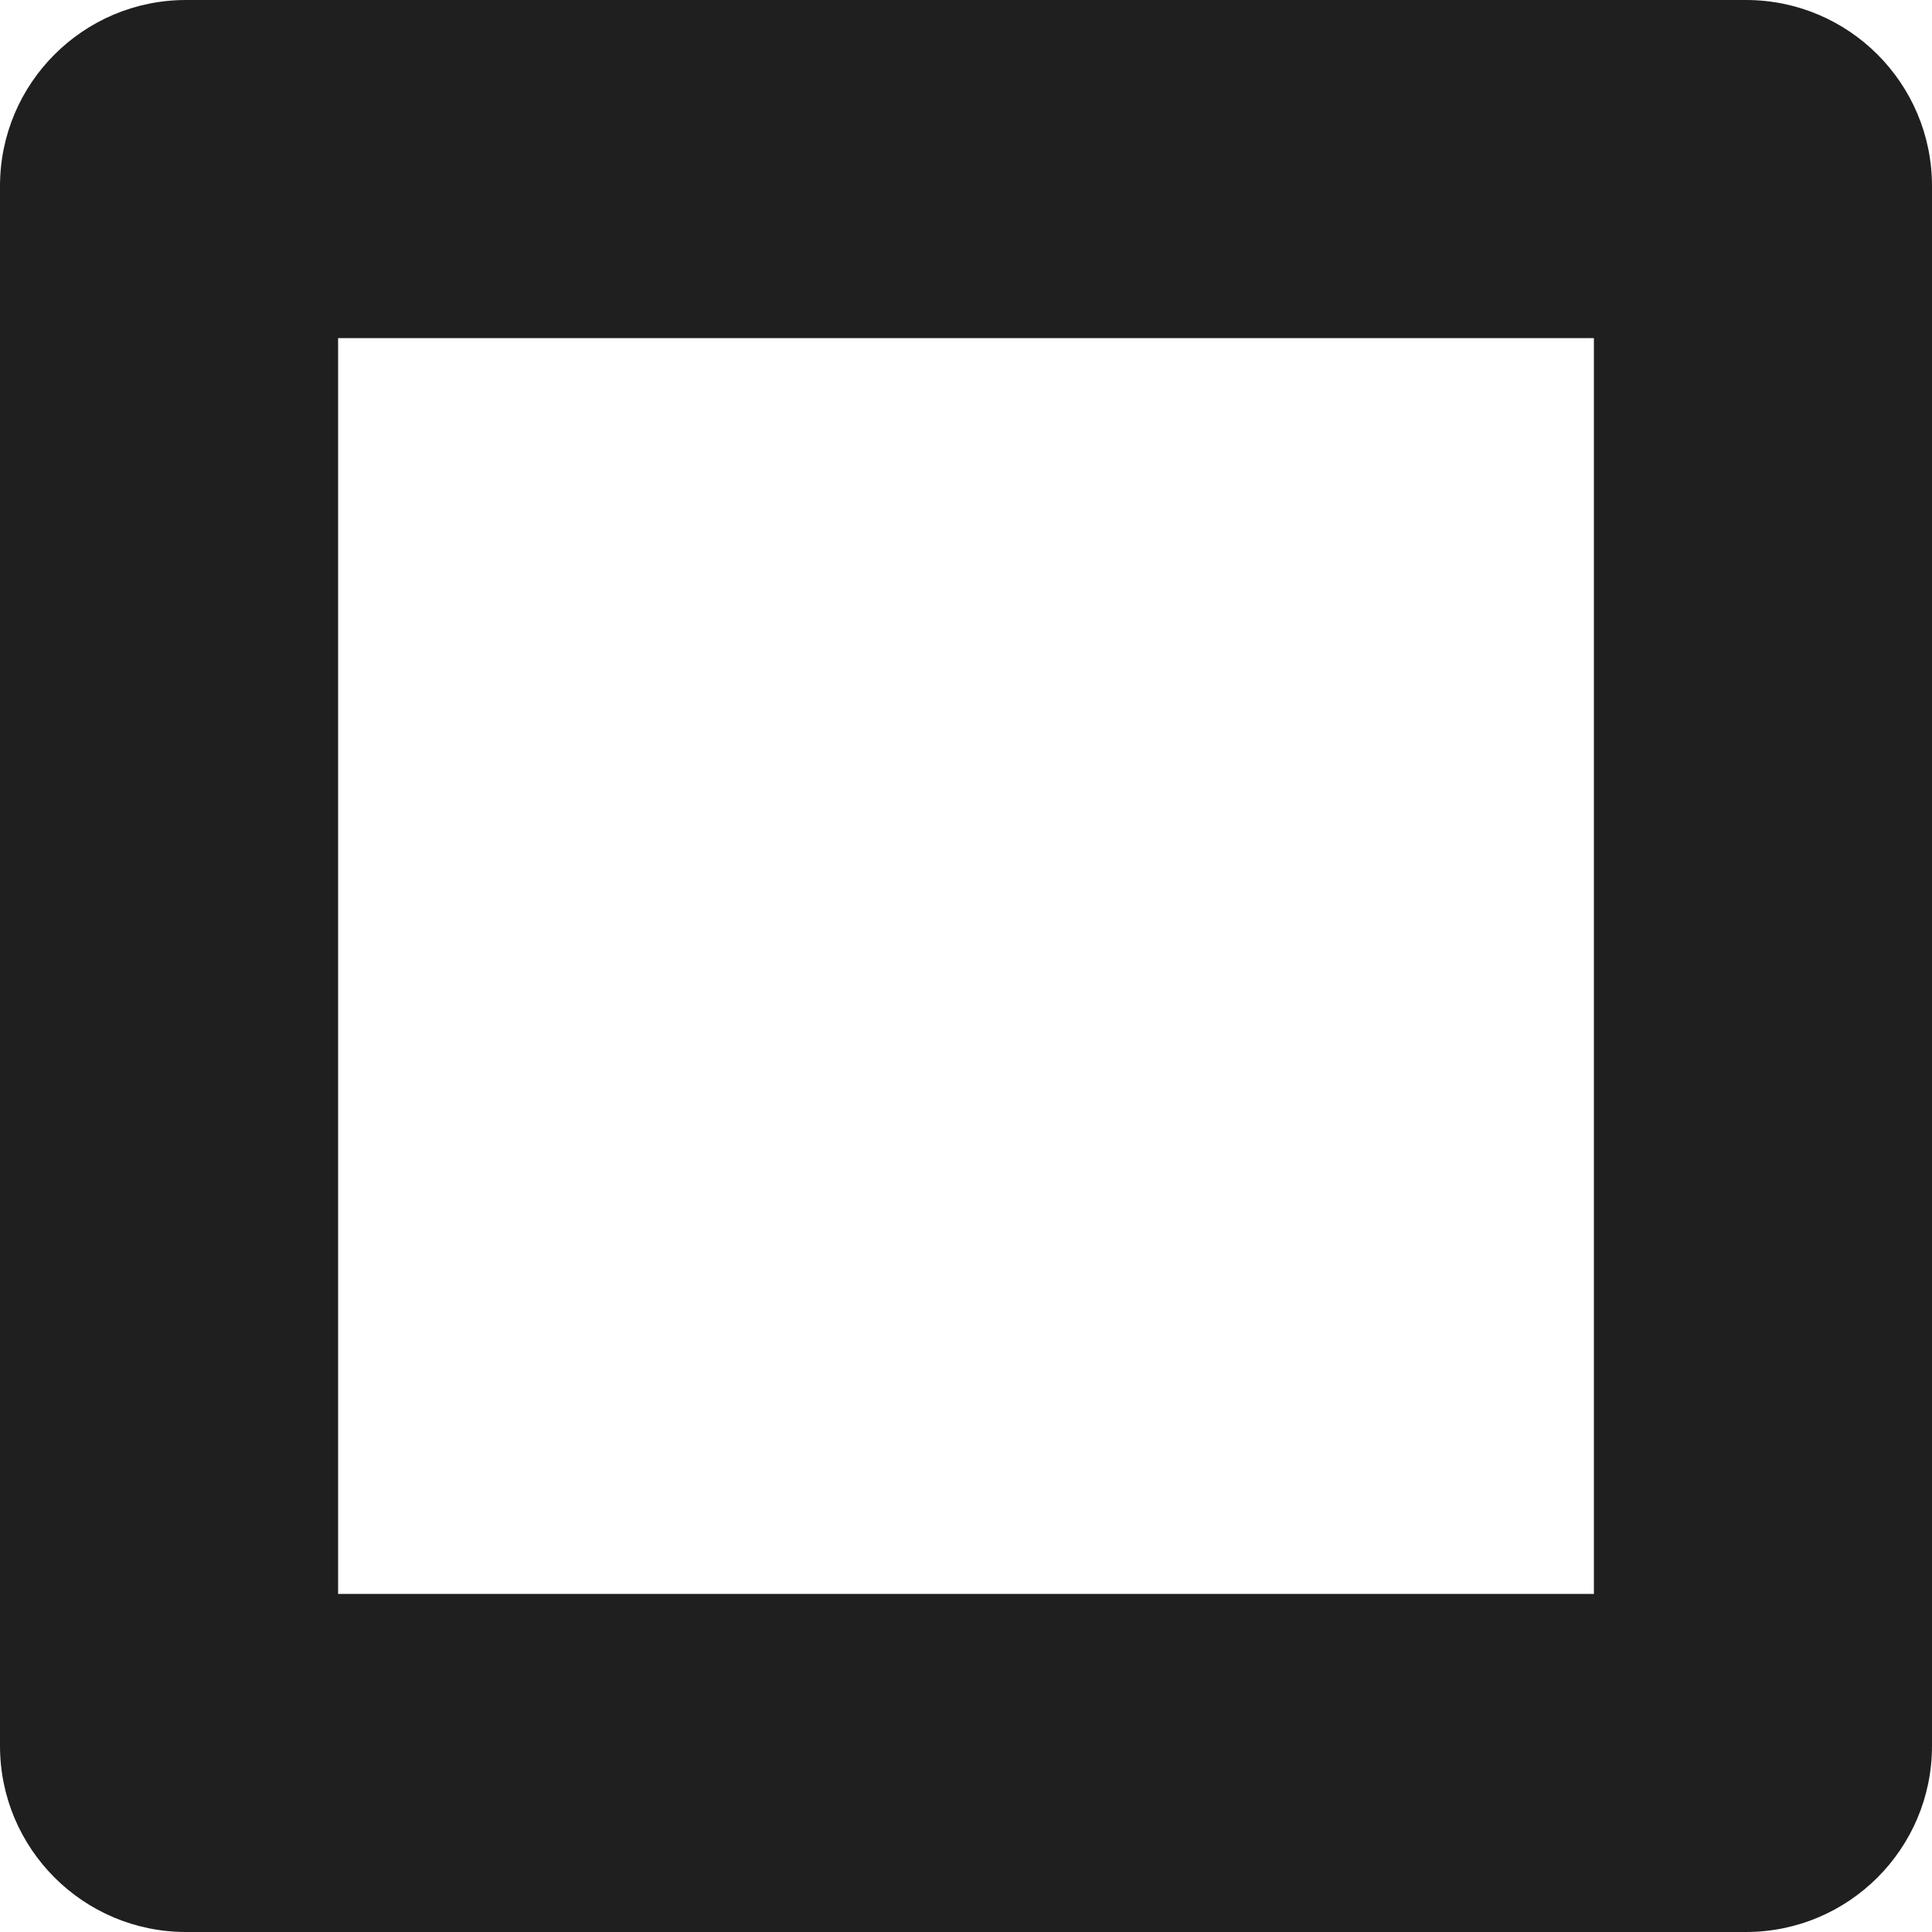
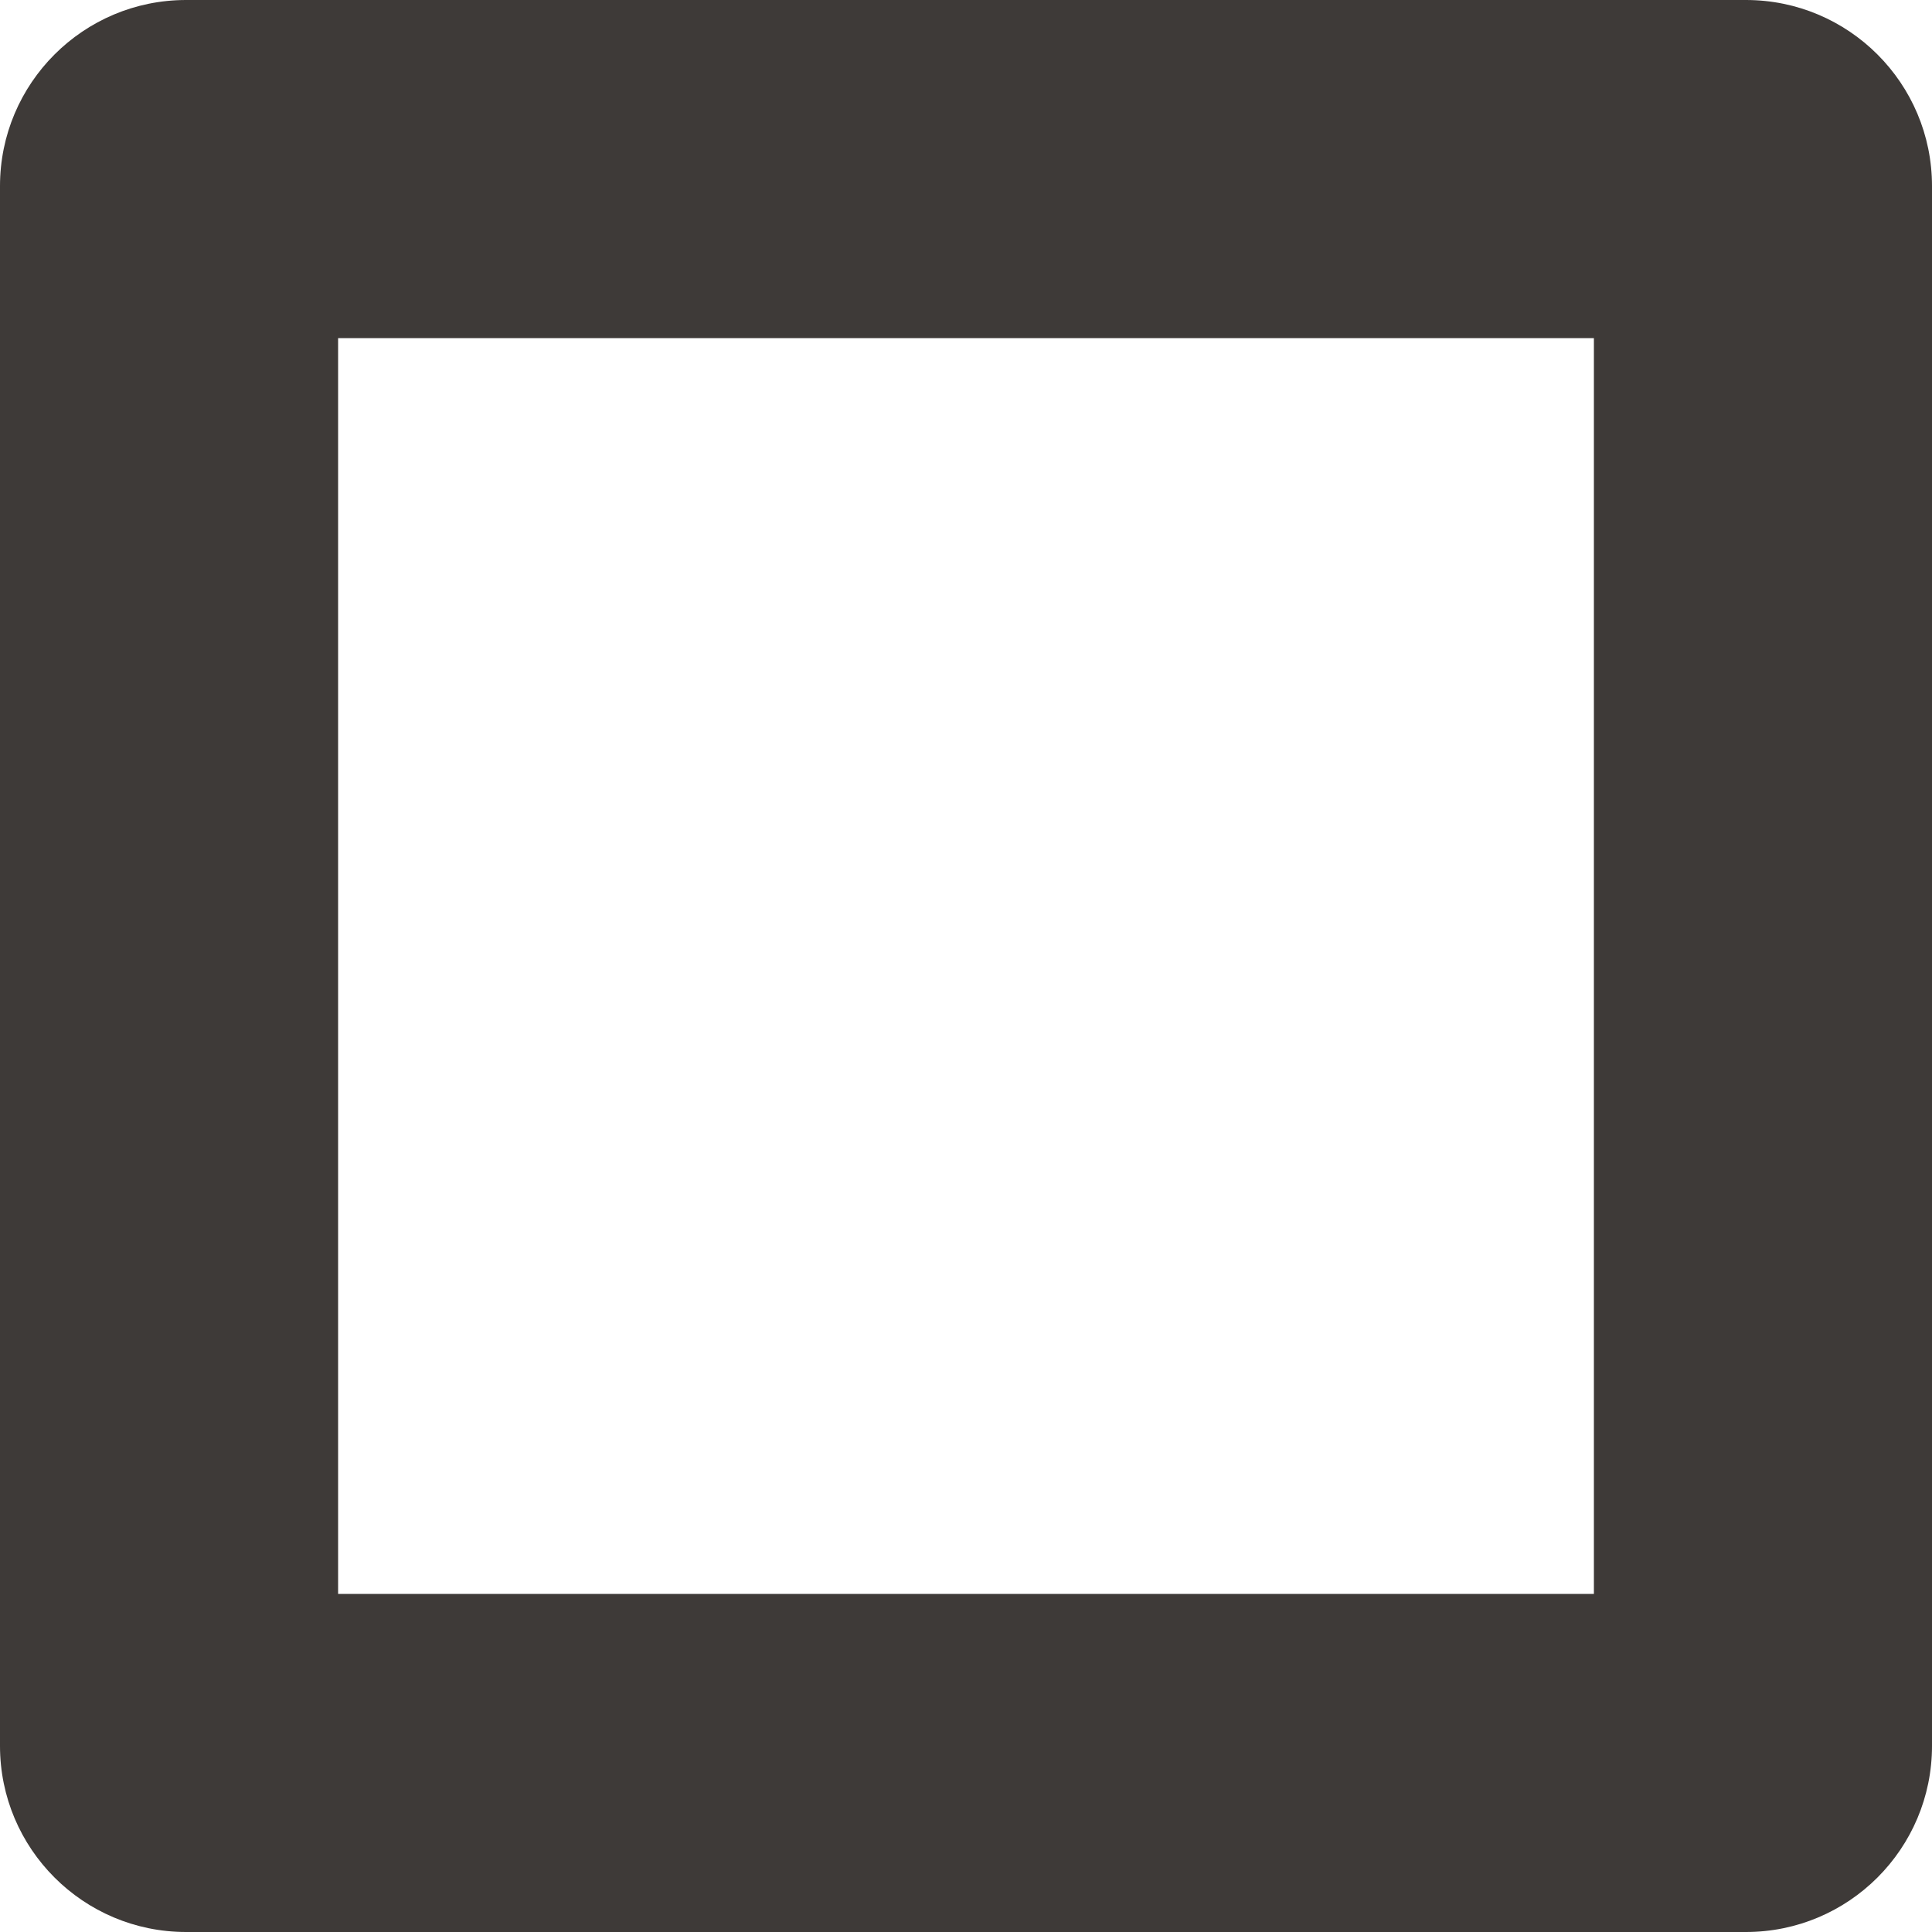
<svg xmlns="http://www.w3.org/2000/svg" version="1.1" x="0px" y="0px" viewBox="0 0 4000 4000" style="enable-background:new 0 0 4000 4000;" xml:space="preserve">
  <style type="text/css">
	.st0{display:none;}
	.st1{display:inline;fill:#E7ECED;}
- 	.st2{display:inline;fill:#1e1f1e;}
- 	.st3{display:inline;fill:#fdfaed;}
- 	.st4{display:inline;fill:#a19f97;}
+ 	.st2{display:inline;fill:#3e3a38;}
+ 	.st3{display:inline;fill:#fffbf1;}
+ 	.st4{display:inline;fill:#cfc7bf;}
	.st5{display:inline;fill:#366DB6;}
	.st6{display:inline;fill:#F6F6F6;}
	.st7{display:inline;}
- 	.st8{fill:#1e1f1e;}
+ 	.st8{fill:#3e3a38;}
</style>
  <g id="Main" class="st0">
    <path class="st1" d="M1772.9,2255.66l-158.15,158.14l158.15,158.14c26.96,26.97,26.96,70.55,0,97.51   c-13.46,13.45-31.11,20.2-48.76,20.2c-17.66,0-35.32-6.75-48.76-20.2l-206.9-206.9c-26.97-26.96-26.97-70.55,0-97.51l206.9-206.9   c26.9-26.97,70.62-26.97,97.52,0C1799.86,2185.11,1799.86,2228.69,1772.9,2255.66z" />
    <path class="st1" d="M2135.23,2156.84l-137.93,482.75c-8.62,30.34-36.2,50.06-66.27,50.06c-6.28,0-12.62-0.89-18.97-2.61   c-36.62-10.49-57.86-48.69-47.38-85.24l137.93-482.76c10.48-36.62,48.61-57.59,85.24-47.45   C2124.46,2082.08,2145.71,2120.28,2135.23,2156.84z" />
    <path class="st1" d="M2531.51,2462.55l-206.9,206.9c-13.44,13.45-31.1,20.2-48.75,20.2c-17.66,0-35.32-6.75-48.76-20.2   c-26.97-26.97-26.97-70.55,0-97.51l158.14-158.14l-158.14-158.14c-26.97-26.97-26.97-70.56,0-97.52c26.9-26.97,70.61-26.97,97.51,0   l206.9,206.9C2558.48,2392.01,2558.48,2435.59,2531.51,2462.55z" />
    <path class="st1" d="M3152.2,2206.89c-70.9,0-135.45-45.17-155.45-113.17c-20.9-70.97-49.1-112.62-83.86-176.42   c-34-62.41-20.76-140.14,29.52-190.41l111.93-111.93l-255.59-255.58l-111.93,111.93c-50.27,50.27-128,63.51-190.41,29.51   c-63.8-34.76-105.45-62.97-176.41-83.86c-67.93-19.93-113.11-84.48-113.11-155.38v-158.14H1793.1v158.14   c0,70.9-45.17,135.44-113.17,155.44c-70.97,20.9-112.62,49.11-176.42,83.86c-62.41,34-140.14,20.76-190.41-29.51l-111.93-111.93   l-255.59,255.58l111.93,111.93c50.28,50.28,63.52,128,29.52,190.42c-34.76,63.79-62.97,105.44-83.86,176.41   c-19.93,67.93-84.48,113.1-155.38,113.1H689.65v413.8H847.8c70.89,0,135.44,45.17,155.44,113.17   c20.9,70.97,49.1,112.62,83.86,176.41c34,62.42,20.76,140.14-29.52,190.42l-111.93,111.93l255.59,255.58l111.93-111.93   c50.27-50.27,128-63.51,190.41-29.51c63.8,34.76,105.45,62.97,176.42,83.86c67.93,19.93,113.1,84.48,113.1,155.38v158.14h413.79   v-158.14c0-70.9,45.18-135.45,113.18-155.45c70.96-20.89,112.61-49.1,176.41-83.86c62.41-34,140.14-20.75,190.41,29.52   l111.93,111.93l255.59-255.59l-111.93-111.92c-50.27-50.28-63.52-128-29.52-190.42c34.76-63.8,62.97-105.44,83.86-176.41   c19.93-67.93,84.49-113.1,155.38-113.1h158.14v-413.8H3152.2z M2000,3172.41c-418.98,0-758.62-339.64-758.62-758.61   c0-418.98,339.64-758.62,758.62-758.62c418.97,0,758.61,339.64,758.61,758.62C2758.61,2832.77,2418.97,3172.41,2000,3172.41z" />
    <path class="st2" d="M3999.99,653.61v173.98H0v2931.02C0,3891.93,108.07,4000,241.38,4000h3517.23   c133.31,0,241.38-108.07,241.39-241.39V655.17C4000,654.65,4000,654.13,3999.99,653.61z M3310.34,2620.69H3152.2   c-70.89,0-135.45,45.17-155.38,113.1c-20.89,70.97-49.1,112.61-83.86,176.41c-34,62.42-20.75,140.14,29.52,190.42l111.93,111.92   l-255.59,255.59l-111.93-111.93c-50.27-50.27-128-63.52-190.41-29.52c-63.8,34.76-105.45,62.97-176.41,83.86   c-68,20-113.18,84.55-113.18,155.45v158.14H1793.1v-158.14c0-70.9-45.17-135.45-113.1-155.38   c-70.97-20.89-112.62-49.1-176.42-83.86c-62.41-34-140.14-20.76-190.41,29.51l-111.93,111.93l-255.59-255.58l111.93-111.93   c50.28-50.28,63.52-128,29.52-190.42c-34.76-63.79-62.96-105.44-83.86-176.41c-20-68-84.55-113.17-155.44-113.17H689.65v-413.8   h158.14c70.9,0,135.45-45.17,155.38-113.1c20.89-70.97,49.1-112.62,83.86-176.41c34-62.42,20.76-140.14-29.52-190.42   l-111.93-111.93l255.59-255.58l111.93,111.93c50.27,50.27,128,63.51,190.41,29.51c63.8-34.75,105.45-62.96,176.42-83.86   c68-20,113.17-84.54,113.17-155.44v-158.14h413.79v158.14c0,70.9,45.18,135.45,113.11,155.38c70.96,20.89,112.61,49.1,176.41,83.86   c62.41,34,140.14,20.76,190.41-29.51l111.93-111.93l255.59,255.58l-111.93,111.93c-50.28,50.27-63.52,128-29.52,190.41   c34.76,63.8,62.96,105.45,83.86,176.42c20,68,84.55,113.17,155.45,113.17h158.14V2620.69z" />
    <path class="st3" d="M3758.62,0H241.38C108.07,0,0,108.07,0,241.39v586.2h3999.99v-586.2C3999.99,108.07,3891.92,0,3758.62,0z    M551.72,551.72H275.86V275.86h275.86V551.72z M1103.44,551.72H827.58V275.86h275.86V551.72z M1655.17,551.72h-275.86V275.86   h275.86V551.72z" />
    <rect x="275.86" y="275.86" class="st4" width="275.86" height="275.86" />
    <rect x="827.58" y="275.86" class="st4" width="275.86" height="275.86" />
    <rect x="1379.31" y="275.86" class="st4" width="275.86" height="275.86" />
    <path class="st5" d="M1772.9,2255.66l-158.15,158.14l158.15,158.14c26.96,26.97,26.96,70.55,0,97.51   c-13.46,13.45-31.11,20.2-48.76,20.2c-17.66,0-35.32-6.75-48.76-20.2l-206.9-206.9c-26.97-26.96-26.97-70.55,0-97.51l206.9-206.9   c26.9-26.97,70.62-26.97,97.52,0C1799.86,2185.11,1799.86,2228.69,1772.9,2255.66z" />
    <path class="st5" d="M2135.23,2156.84l-137.93,482.75c-8.62,30.34-36.2,50.06-66.27,50.06c-6.28,0-12.62-0.89-18.97-2.61   c-36.62-10.49-57.86-48.69-47.38-85.24l137.93-482.76c10.48-36.62,48.61-57.59,85.24-47.45   C2124.46,2082.08,2145.71,2120.28,2135.23,2156.84z" />
    <path class="st5" d="M2531.51,2365.04c26.97,26.97,26.97,70.55,0,97.51l-206.9,206.9c-13.44,13.45-31.1,20.2-48.75,20.2   c-17.66,0-35.32-6.75-48.76-20.2c-26.97-26.97-26.97-70.55,0-97.51l158.14-158.14l-158.14-158.14c-26.97-26.97-26.97-70.56,0-97.52   c26.9-26.97,70.61-26.97,97.51,0L2531.51,2365.04z" />
    <path class="st6" d="M3152.2,2206.89c-70.9,0-135.45-45.17-155.45-113.17c-20.9-70.97-49.1-112.62-83.86-176.42   c-34-62.41-20.76-140.14,29.52-190.41l111.93-111.93l-255.59-255.58l-111.93,111.93c-50.27,50.27-128,63.51-190.41,29.51   c-63.8-34.76-105.45-62.97-176.41-83.86c-67.93-19.93-113.11-84.48-113.11-155.38v-158.14H1793.1v158.14   c0,70.9-45.17,135.44-113.17,155.44c-70.97,20.9-112.62,49.11-176.42,83.86c-62.41,34-140.14,20.76-190.41-29.51l-111.93-111.93   l-255.59,255.58l111.93,111.93c50.28,50.28,63.52,128,29.52,190.42c-34.76,63.79-62.97,105.44-83.86,176.41   c-19.93,67.93-84.48,113.1-155.38,113.1H689.65v413.8H847.8c70.89,0,135.44,45.17,155.44,113.17   c20.9,70.97,49.1,112.62,83.86,176.41c34,62.42,20.76,140.14-29.52,190.42l-111.93,111.93l255.59,255.58l111.93-111.93   c50.27-50.27,128-63.51,190.41-29.51c63.8,34.76,105.45,62.97,176.42,83.86c67.93,19.93,113.1,84.48,113.1,155.38v158.14h413.79   v-158.14c0-70.9,45.18-135.45,113.18-155.45c70.96-20.89,112.61-49.1,176.41-83.86c62.41-34,140.14-20.75,190.41,29.52   l111.93,111.93l255.59-255.59l-111.93-111.92c-50.27-50.28-63.52-128-29.52-190.42c34.76-63.8,62.97-105.44,83.86-176.41   c19.93-67.93,84.49-113.1,155.38-113.1h158.14v-413.8H3152.2z M2000,3172.41c-418.98,0-758.62-339.64-758.62-758.61   c0-418.98,339.64-758.62,758.62-758.62c418.97,0,758.61,339.64,758.61,758.62C2758.61,2832.77,2418.97,3172.41,2000,3172.41z" />
    <path class="st3" d="M2000,1655.18c-418.98,0-758.62,339.64-758.62,758.62c0,418.97,339.64,758.61,758.62,758.61   c418.97,0,758.61-339.64,758.61-758.61C2758.61,1994.82,2418.97,1655.18,2000,1655.18z M1772.9,2571.94   c26.96,26.97,26.96,70.55,0,97.51c-13.46,13.45-31.11,20.2-48.76,20.2c-17.66,0-35.32-6.75-48.76-20.2l-206.9-206.9   c-26.97-26.96-26.97-70.55,0-97.51l206.9-206.9c26.9-26.97,70.62-26.97,97.52,0c26.96,26.97,26.96,70.55,0,97.52l-158.15,158.14   L1772.9,2571.94z M2135.23,2156.84l-137.93,482.75c-8.62,30.34-36.2,50.06-66.27,50.06c-6.28,0-12.62-0.89-18.97-2.61   c-36.62-10.49-57.86-48.69-47.38-85.24l137.93-482.76c10.48-36.62,48.61-57.59,85.24-47.45   C2124.46,2082.08,2145.71,2120.28,2135.23,2156.84z M2531.51,2462.55l-206.9,206.9c-13.44,13.45-31.1,20.2-48.75,20.2   c-17.66,0-35.32-6.75-48.76-20.2c-26.97-26.97-26.97-70.55,0-97.51l158.14-158.14l-158.14-158.14c-26.97-26.97-26.97-70.56,0-97.52   c26.9-26.97,70.61-26.97,97.51,0l206.9,206.9C2558.48,2392.01,2558.48,2435.59,2531.51,2462.55z" />
    <path class="st4" d="M1772.9,2255.66l-158.15,158.14l158.15,158.14c26.96,26.97,26.96,70.55,0,97.51   c-13.46,13.45-31.11,20.2-48.76,20.2c-17.66,0-35.32-6.75-48.76-20.2l-206.9-206.9c-26.97-26.96-26.97-70.55,0-97.51l206.9-206.9   c26.9-26.97,70.62-26.97,97.52,0C1799.86,2185.11,1799.86,2228.69,1772.9,2255.66z" />
    <path class="st4" d="M2135.23,2156.84l-137.93,482.75c-8.62,30.34-36.2,50.06-66.27,50.06c-6.28,0-12.62-0.89-18.97-2.61   c-36.62-10.49-57.86-48.69-47.38-85.24l137.93-482.76c10.48-36.62,48.61-57.59,85.24-47.45   C2124.46,2082.08,2145.71,2120.28,2135.23,2156.84z" />
    <path class="st4" d="M2531.51,2462.55l-206.9,206.9c-13.44,13.45-31.1,20.2-48.75,20.2c-17.66,0-35.32-6.75-48.76-20.2   c-26.97-26.97-26.97-70.55,0-97.51l158.14-158.14l-158.14-158.14c-26.97-26.97-26.97-70.56,0-97.52c26.9-26.97,70.61-26.97,97.51,0   l206.9,206.9C2558.48,2392.01,2558.48,2435.59,2531.51,2462.55z" />
  </g>
  <g id="Quitter" class="st0">
    <g class="st7">
      <path class="st8" d="M3887.46,1174.77c70.65-66,111.26-158.28,112.52-254.96c1.01-96.8-37.84-189.83-107.11-257.47l-480.5-469.81    c-67.26-65.75-157.9-102.08-252.19-100.95c-94.04,1.13-183.67,39.48-249.17,106.86l-904.79,927.42l-892.1-929.31    c-70.28-73.29-166.58-115.54-268.03-117.55c-101.45-2.14-199.64,36.33-272.68,106.61l-464.53,446.3    C38.97,698.92-0.25,791.45,0,888.38c0.25,96.8,39.98,189.21,110.13,255.96l973.81,926.29l-862.18,883.55    c-131.5,134.64-134.64,348.74-7.29,487.66l335.67,364.71c63.99,69.9,153.12,110.76,247.67,114.28    c94.41,3.52,186.44-30.68,255.46-95.42l945.65-884.43l922.65,877.51c68.52,65.25,159.91,100.2,254.45,97.05    c94.54-2.64,183.93-43.25,248.8-112.52l338.31-361.69c128.48-137.91,127.48-352.01-2.89-487.79l-839.8-875.5L3887.46,1174.77z" />
    </g>
  </g>
  <g id="Reduire" class="st0">
    <path class="st2" d="M0,2284.82v-569.64c0-212.78,172.49-385.26,385.26-385.26h3229.47c212.78,0,385.26,172.49,385.26,385.26   v569.64c0,212.78-172.49,385.26-385.26,385.26H385.26C172.49,2670.08,0,2497.59,0,2284.82z" />
  </g>
  <g id="Agrandir">
    <g>
      <path class="st8" d="M3300,700v2600H700V700H3300 M3614.73,0H385.27C172.49,0,0,172.49,0,385.27v3229.47    C0,3827.51,172.49,4000,385.27,4000h3229.47c212.78,0,385.27-172.49,385.27-385.27V385.27C4000,172.49,3827.51,0,3614.73,0    L3614.73,0z" />
    </g>
  </g>
</svg>
